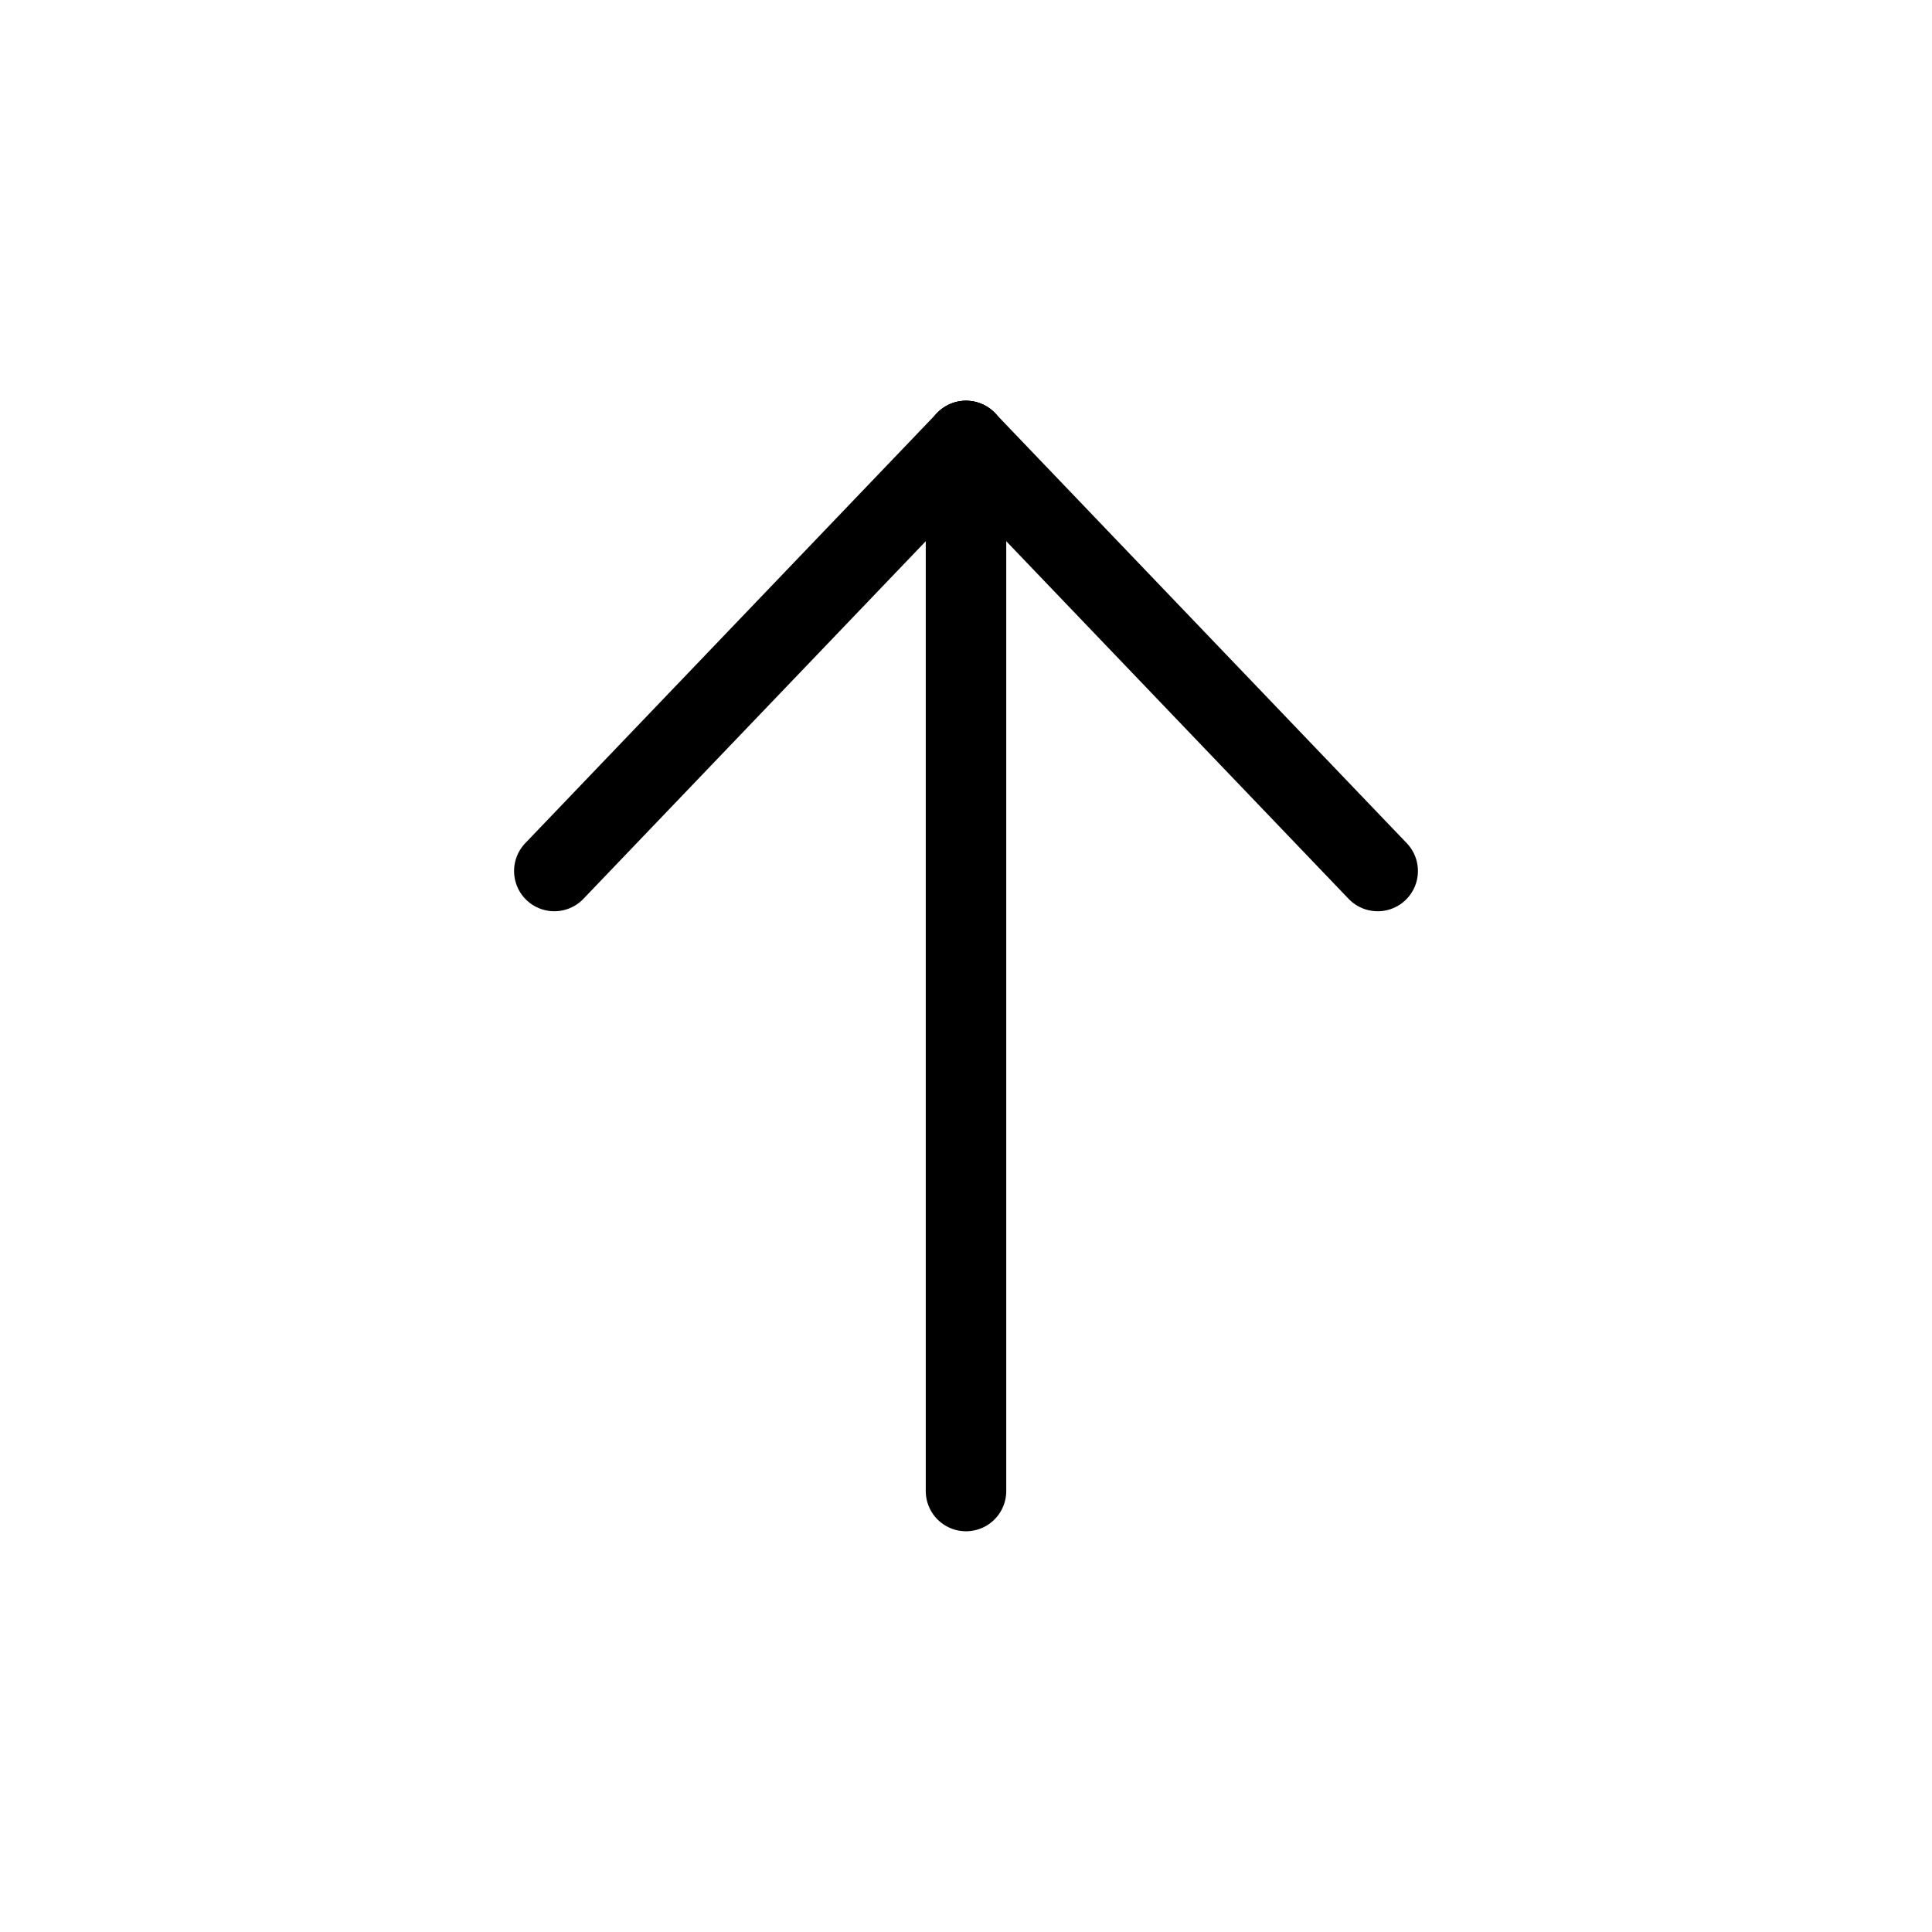
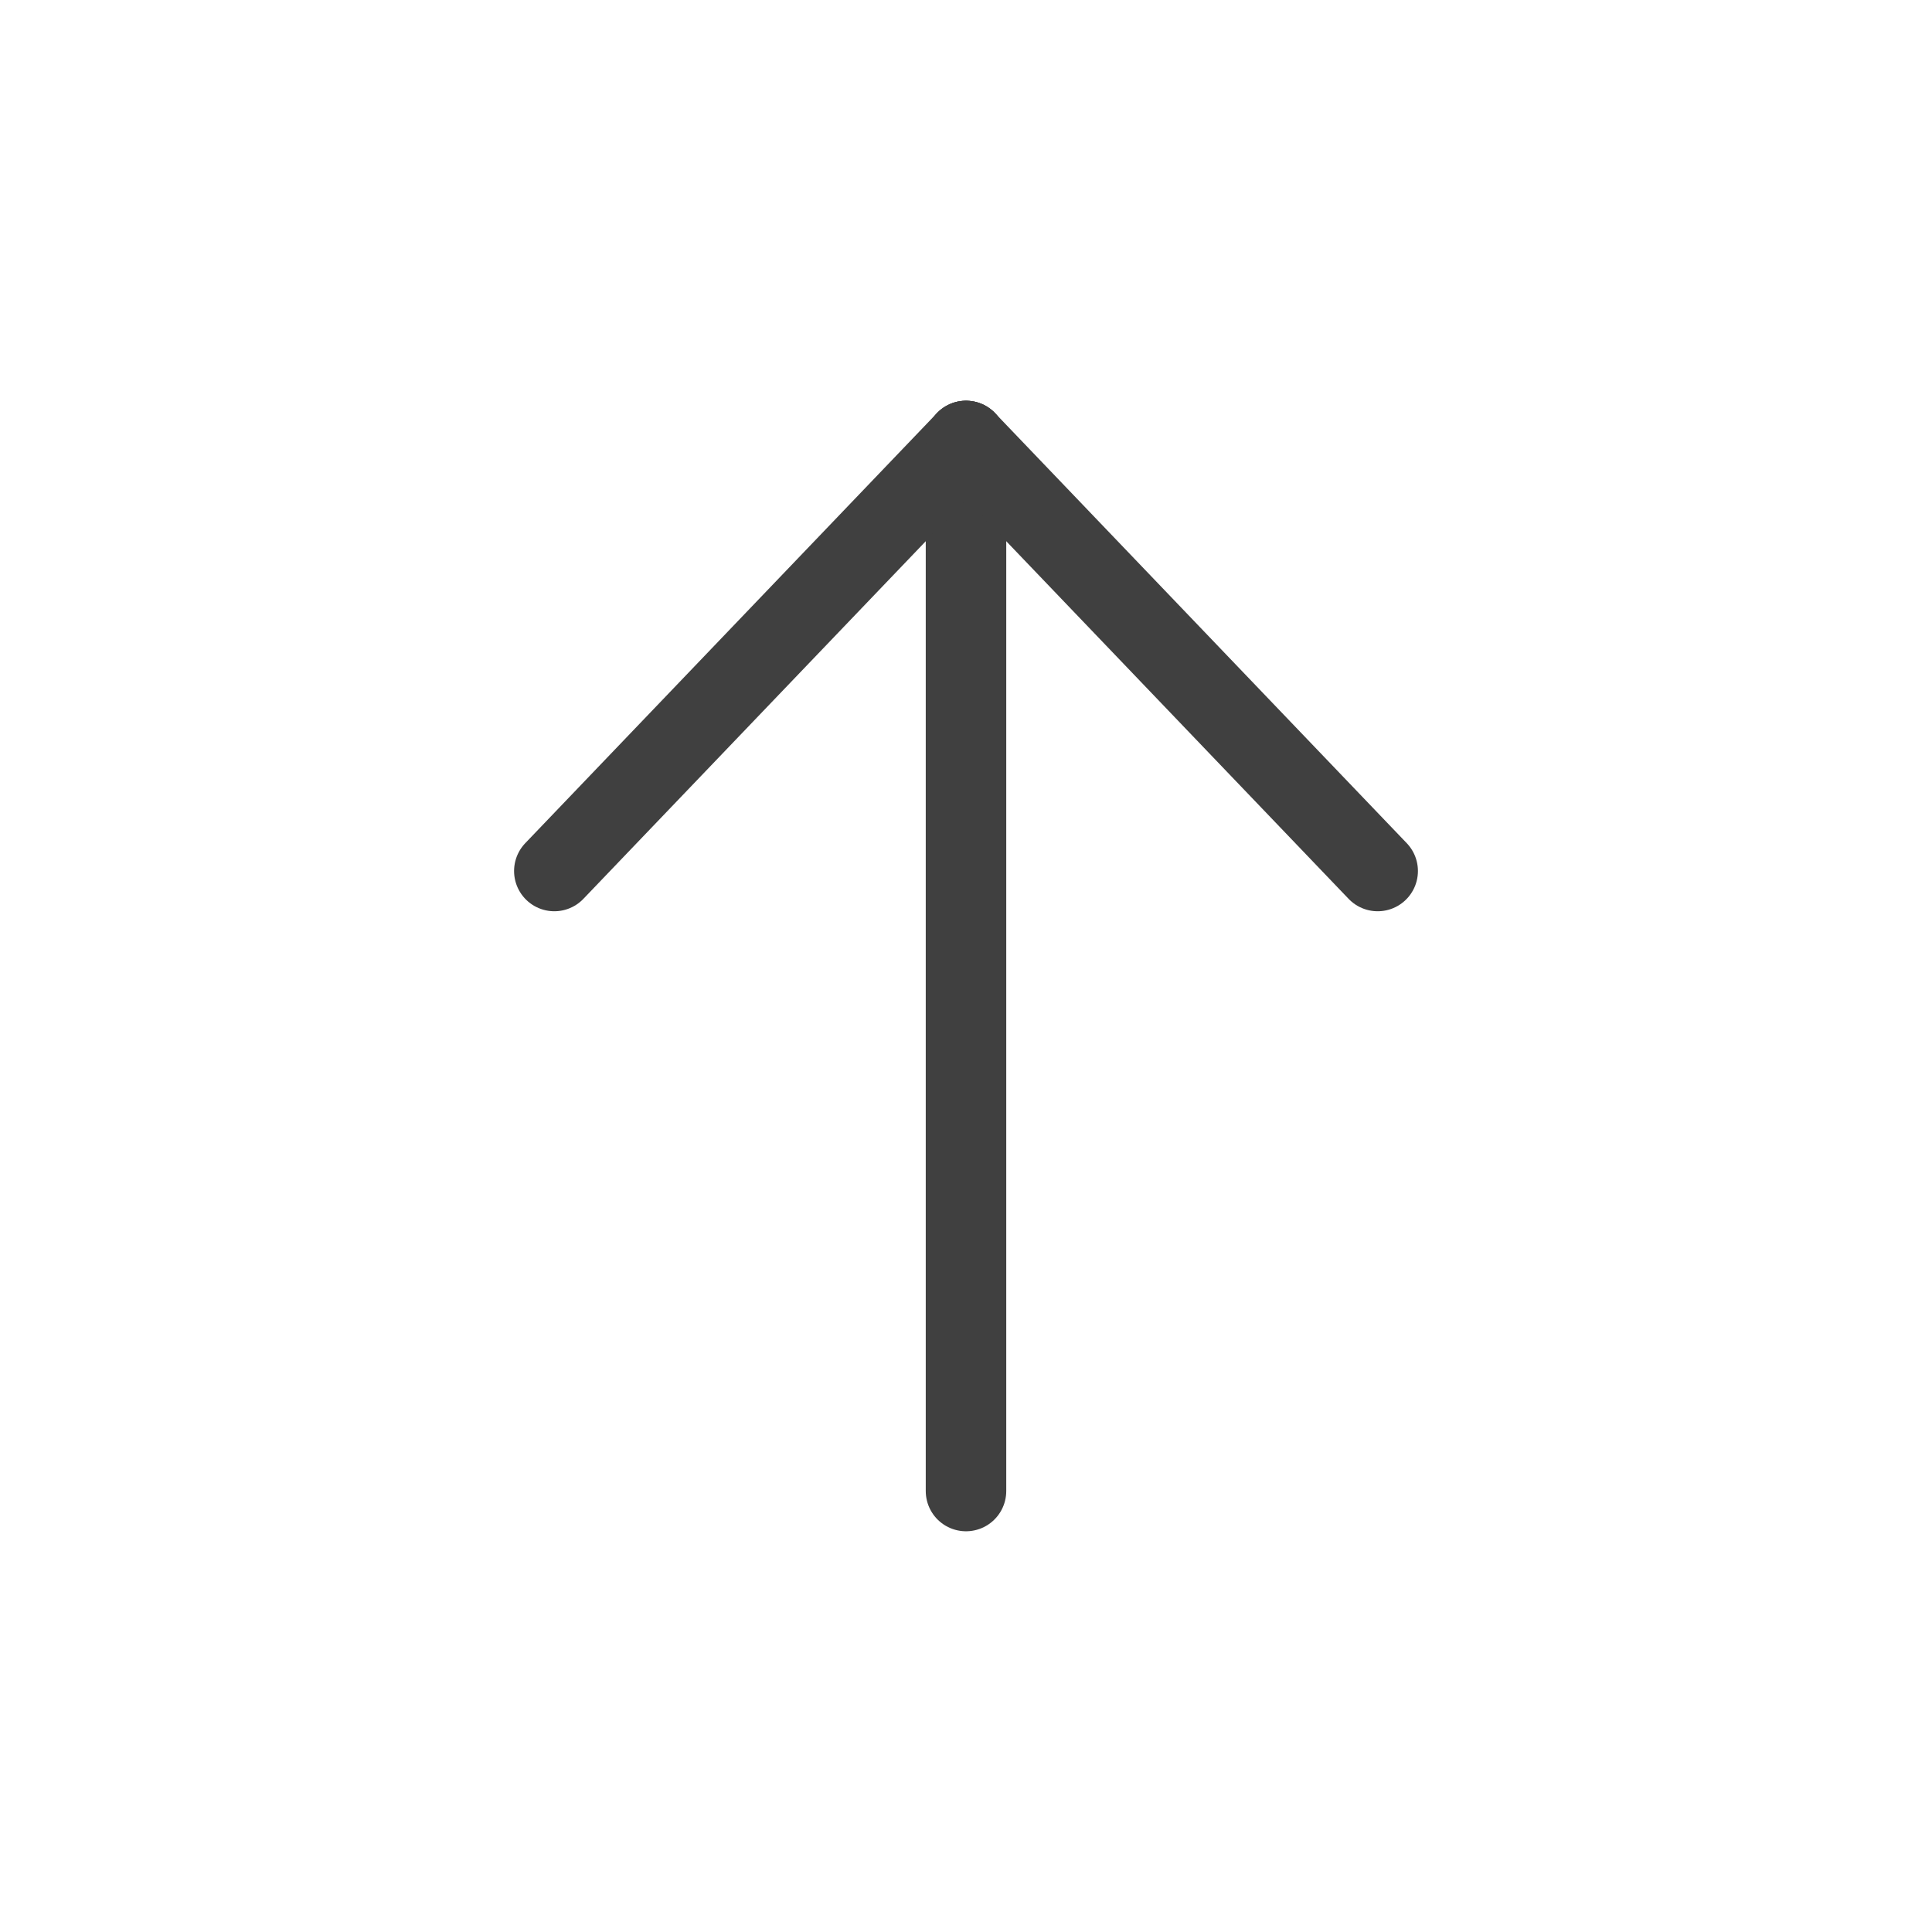
<svg xmlns="http://www.w3.org/2000/svg" height="100%" style="fill-rule:nonzero;clip-rule:evenodd;stroke-linecap:round;stroke-linejoin:round;" xml:space="preserve" width="100%" version="1.1" viewBox="0 0 24 24">
-   <path stroke="#000000" stroke-width="1" d="M12+5.478L12+18.522" fill="none" stroke-linecap="round" opacity="1" stroke-linejoin="round" />
-   <path stroke="#000000" stroke-width="1" d="M12+5.478L6.886+10.82" fill="none" stroke-linecap="round" opacity="1" stroke-linejoin="round" />
-   <path stroke="#000000" stroke-width="1" d="M12+5.478L17.114+10.82" fill="none" stroke-linecap="round" opacity="1" stroke-linejoin="round" />
+   <path stroke="#404040" stroke-width="1" d="M12+5.478L12+18.522" fill="none" stroke-linecap="round" opacity="1" stroke-linejoin="round" />
+   <path stroke="#404040" stroke-width="1" d="M12+5.478L6.886+10.82" fill="none" stroke-linecap="round" opacity="1" stroke-linejoin="round" />
+   <path stroke="#404040" stroke-width="1" d="M12+5.478L17.114+10.82" fill="none" stroke-linecap="round" opacity="1" stroke-linejoin="round" />
</svg>
